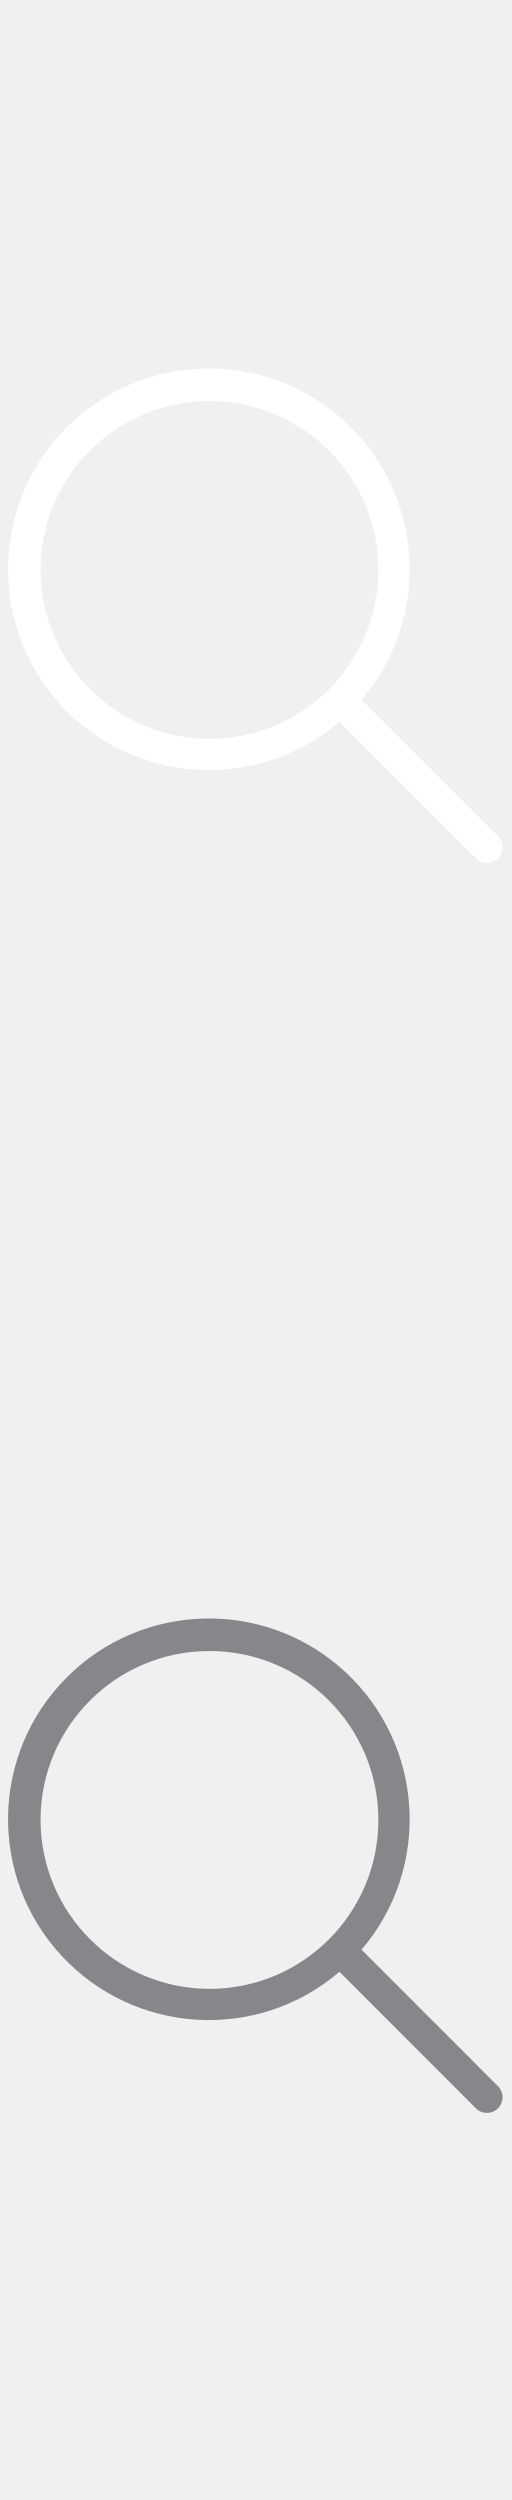
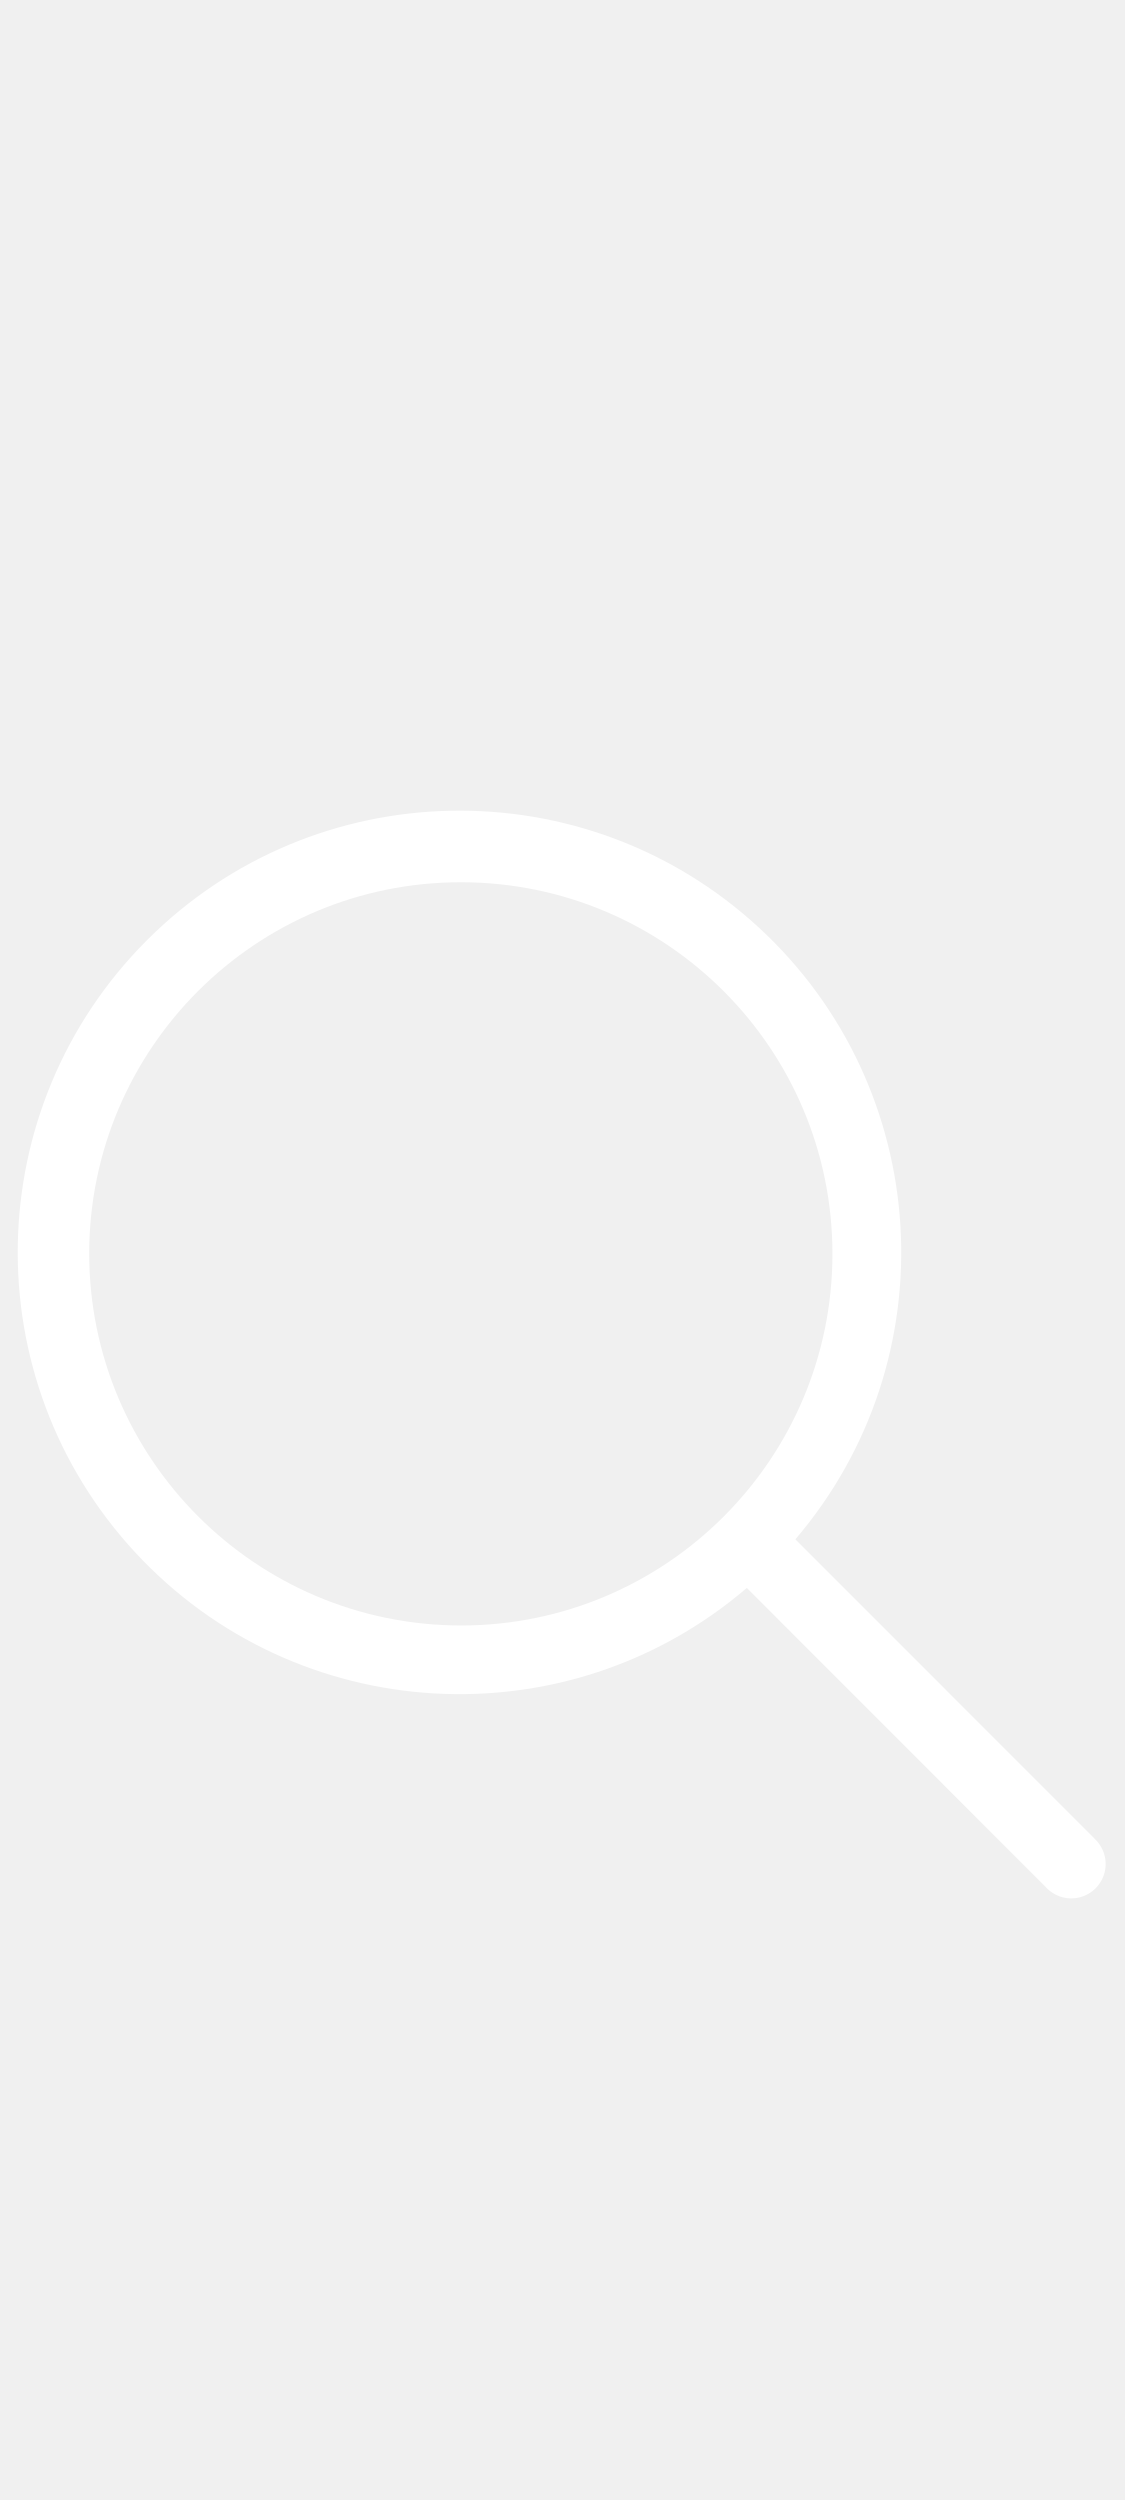
- <svg xmlns="http://www.w3.org/2000/svg" viewBox="0 0 18 88">
+ <svg xmlns="http://www.w3.org/2000/svg" viewBox="0 0 18 40">
  <defs>
    <style>
      .a {
        fill: none;
      }

      .b {
        fill: #fff;
      }

      .c {
        fill: #86868b;
      }
    </style>
  </defs>
  <g>
    <rect class="a" width="18" height="88" />
    <path class="b" d="M17.512,29.417l-4.786-4.788a7.068,7.068,0,1,0-.777.778l4.785,4.788a.55.55,0,1,0,.777-.777ZM1.427,20.054a5.946,5.946,0,1,1,5.946,5.954A5.957,5.957,0,0,1,1.427,20.054Z" />
-     <path class="c" d="M17.512,73.417l-4.786-4.788a7.068,7.068,0,1,0-.777.778l4.785,4.788a.55.55,0,1,0,.777-.777ZM1.427,64.054a5.946,5.946,0,1,1,5.946,5.954A5.957,5.957,0,0,1,1.427,64.054Z" />
  </g>
</svg>
